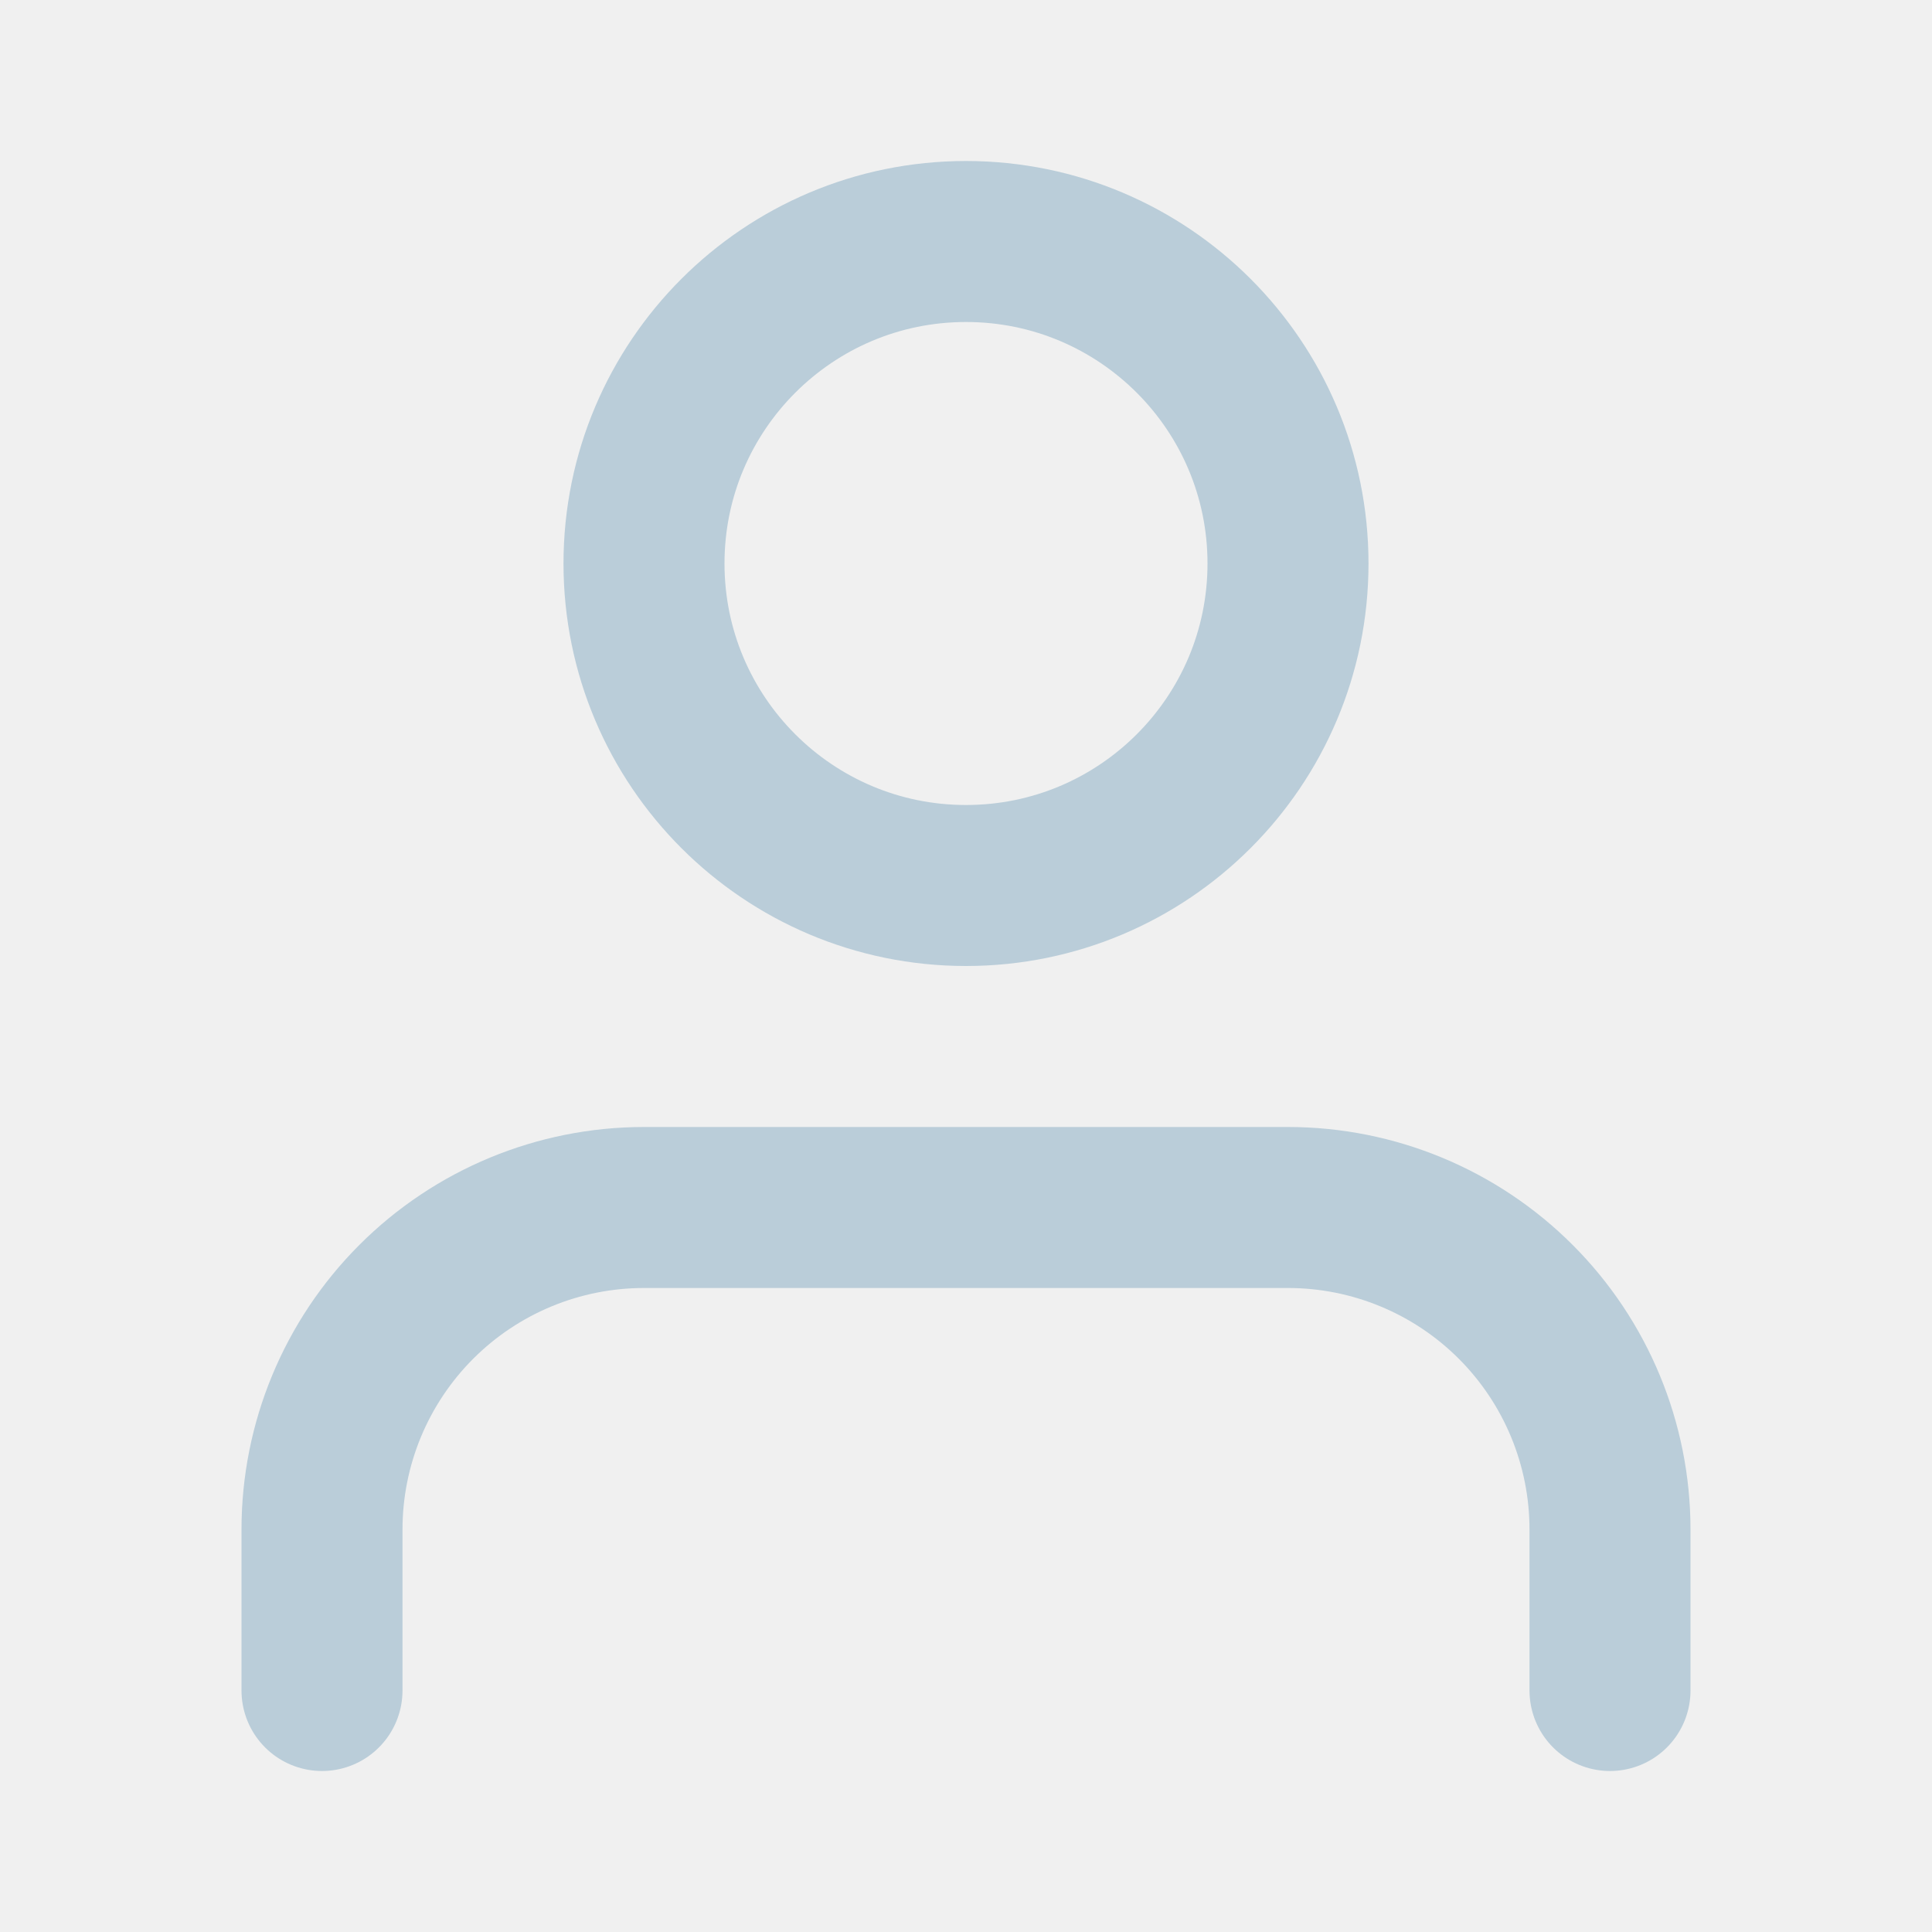
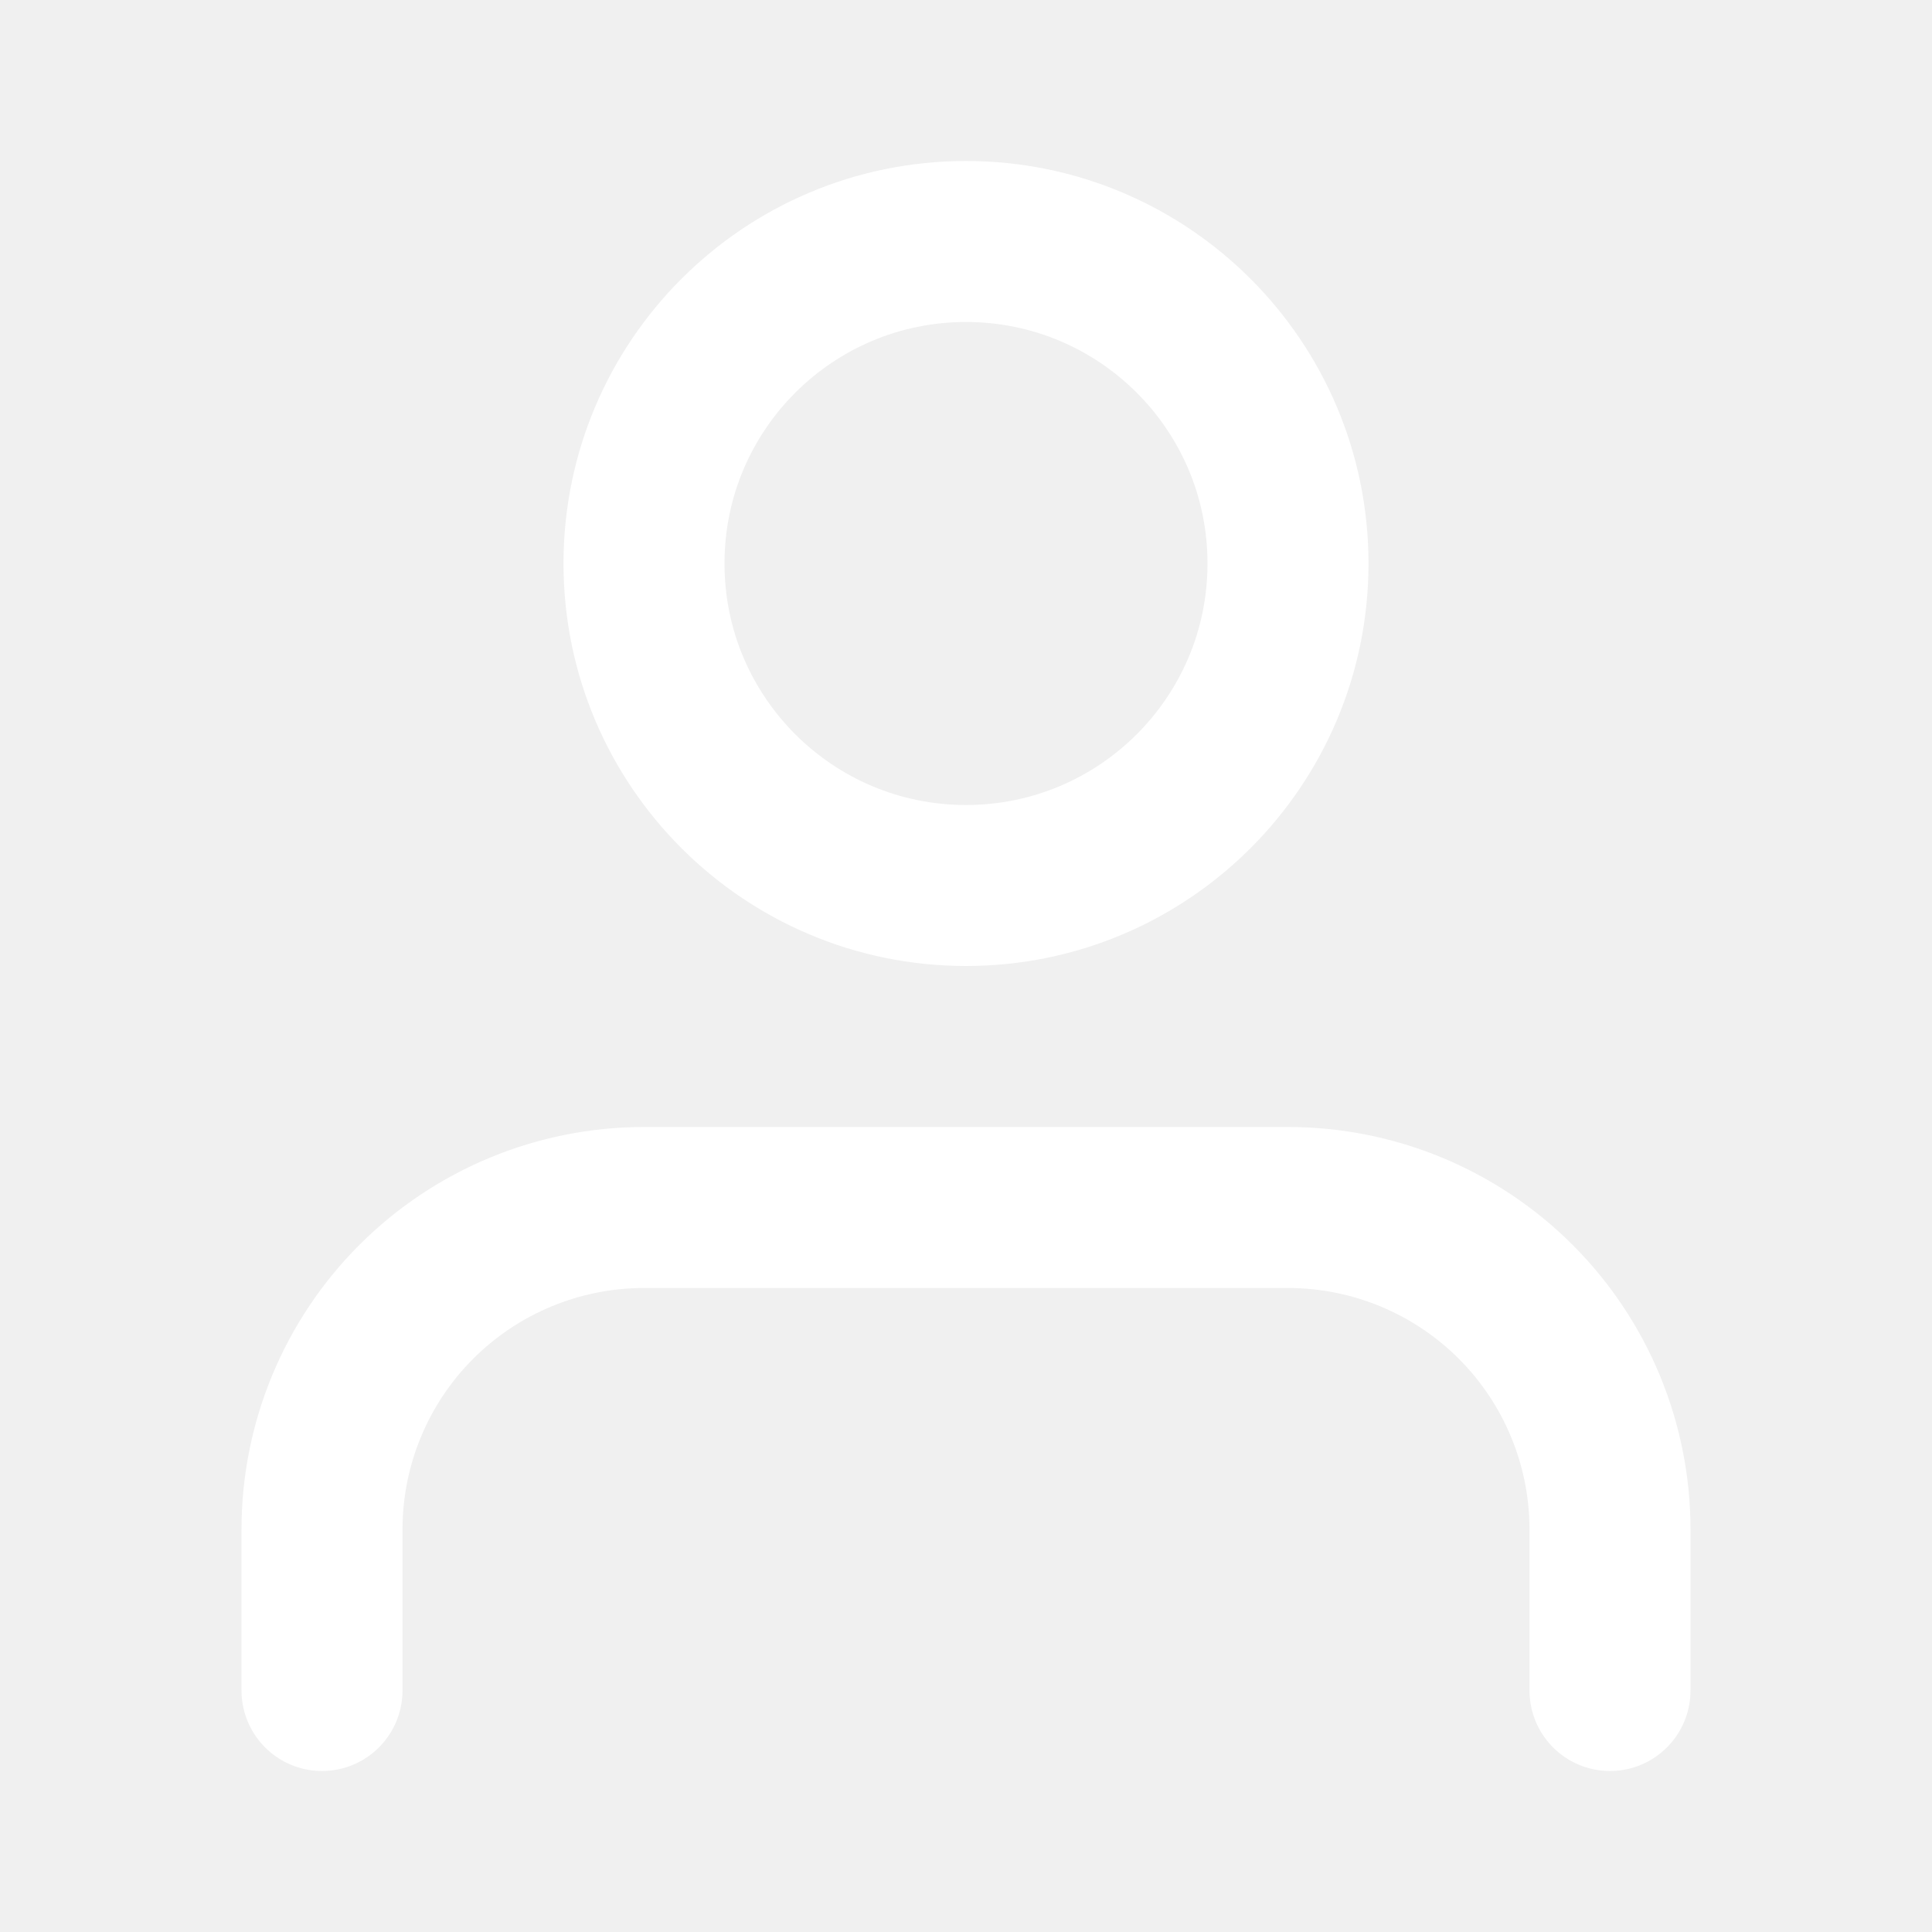
<svg xmlns="http://www.w3.org/2000/svg" width="48" height="48" viewBox="0 0 48 48" fill="none">
  <g id="User">
-     <path id="Icon" d="M40 42V38C40 35.878 39.157 33.843 37.657 32.343C36.157 30.843 34.122 30 32 30H16C13.878 30 11.843 30.843 10.343 32.343C8.843 33.843 8 35.878 8 38V42M32 14C32 18.418 28.418 22 24 22C19.582 22 16 18.418 16 14C16 9.582 19.582 6 24 6C28.418 6 32 9.582 32 14Z" stroke="#BACDD9" stroke-width="4" stroke-linecap="round" stroke-linejoin="round" />
+     <path id="Icon" d="M40 42V38C40 35.878 39.157 33.843 37.657 32.343C36.157 30.843 34.122 30 32 30H16C13.878 30 11.843 30.843 10.343 32.343C8.843 33.843 8 35.878 8 38V42M32 14C32 18.418 28.418 22 24 22C19.582 22 16 18.418 16 14C16 9.582 19.582 6 24 6C28.418 6 32 9.582 32 14Z" stroke="white" stroke-width="4" stroke-linecap="round" stroke-linejoin="round" />
  </g>
</svg>
